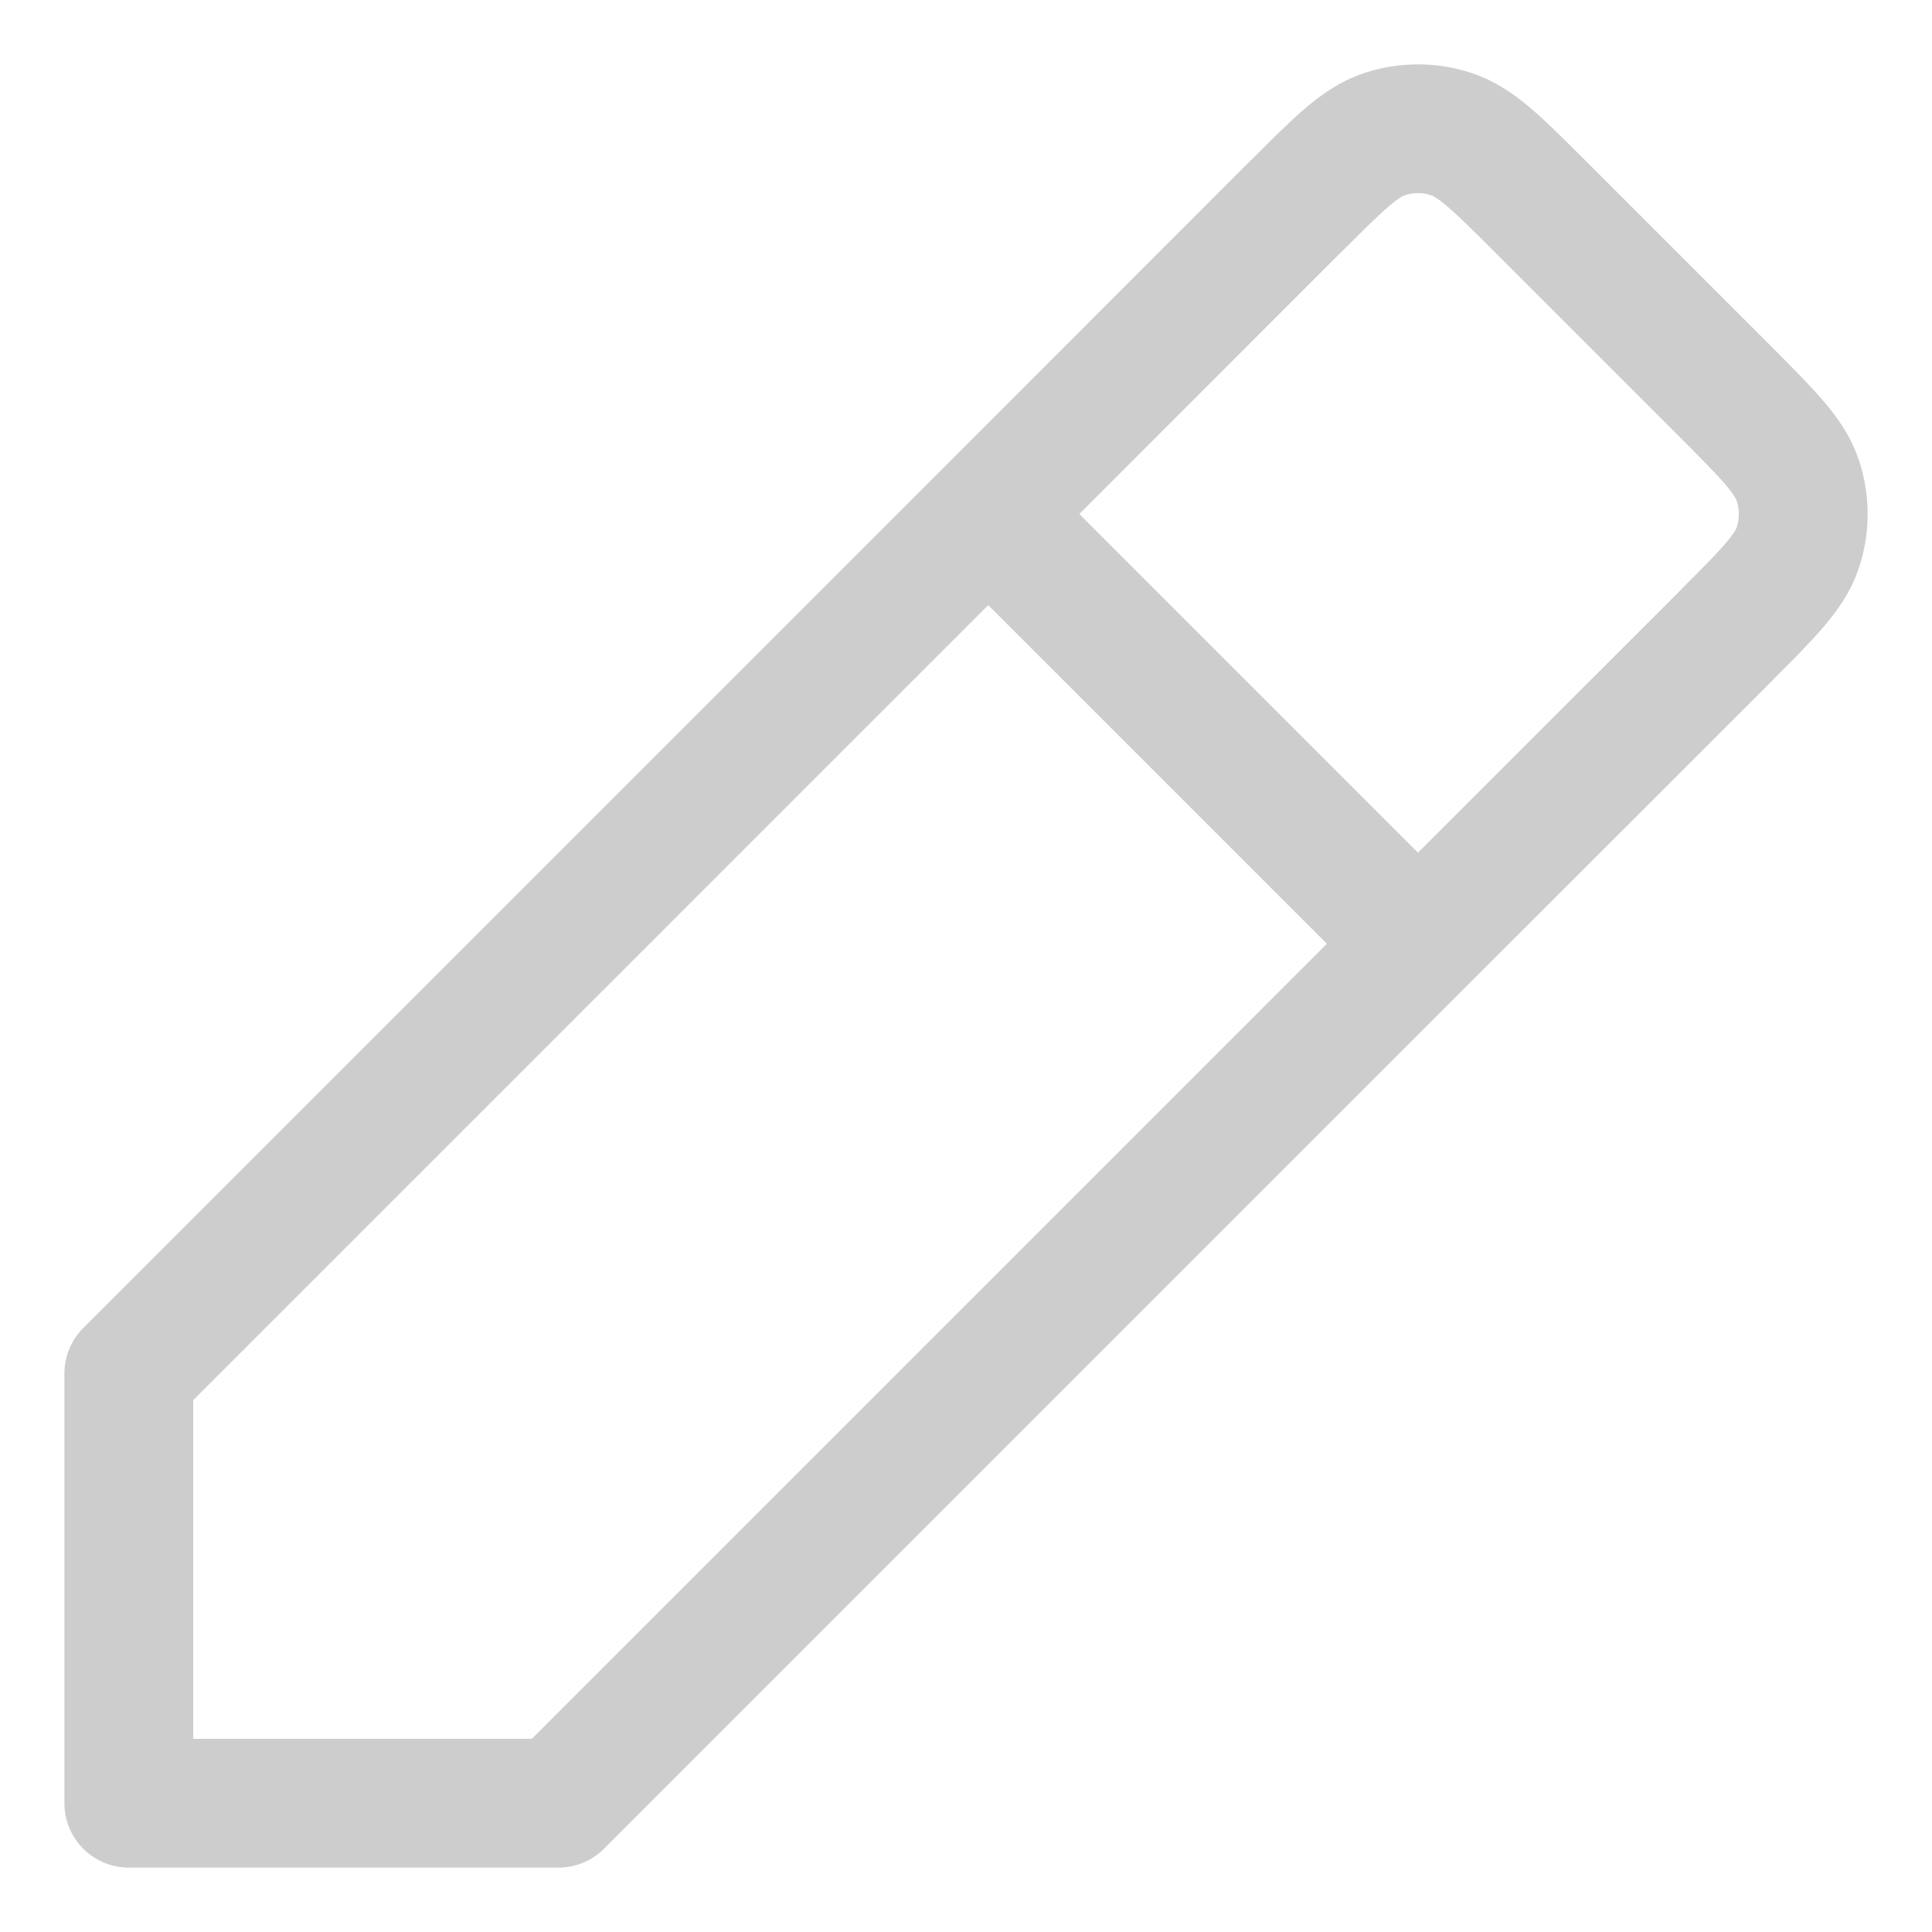
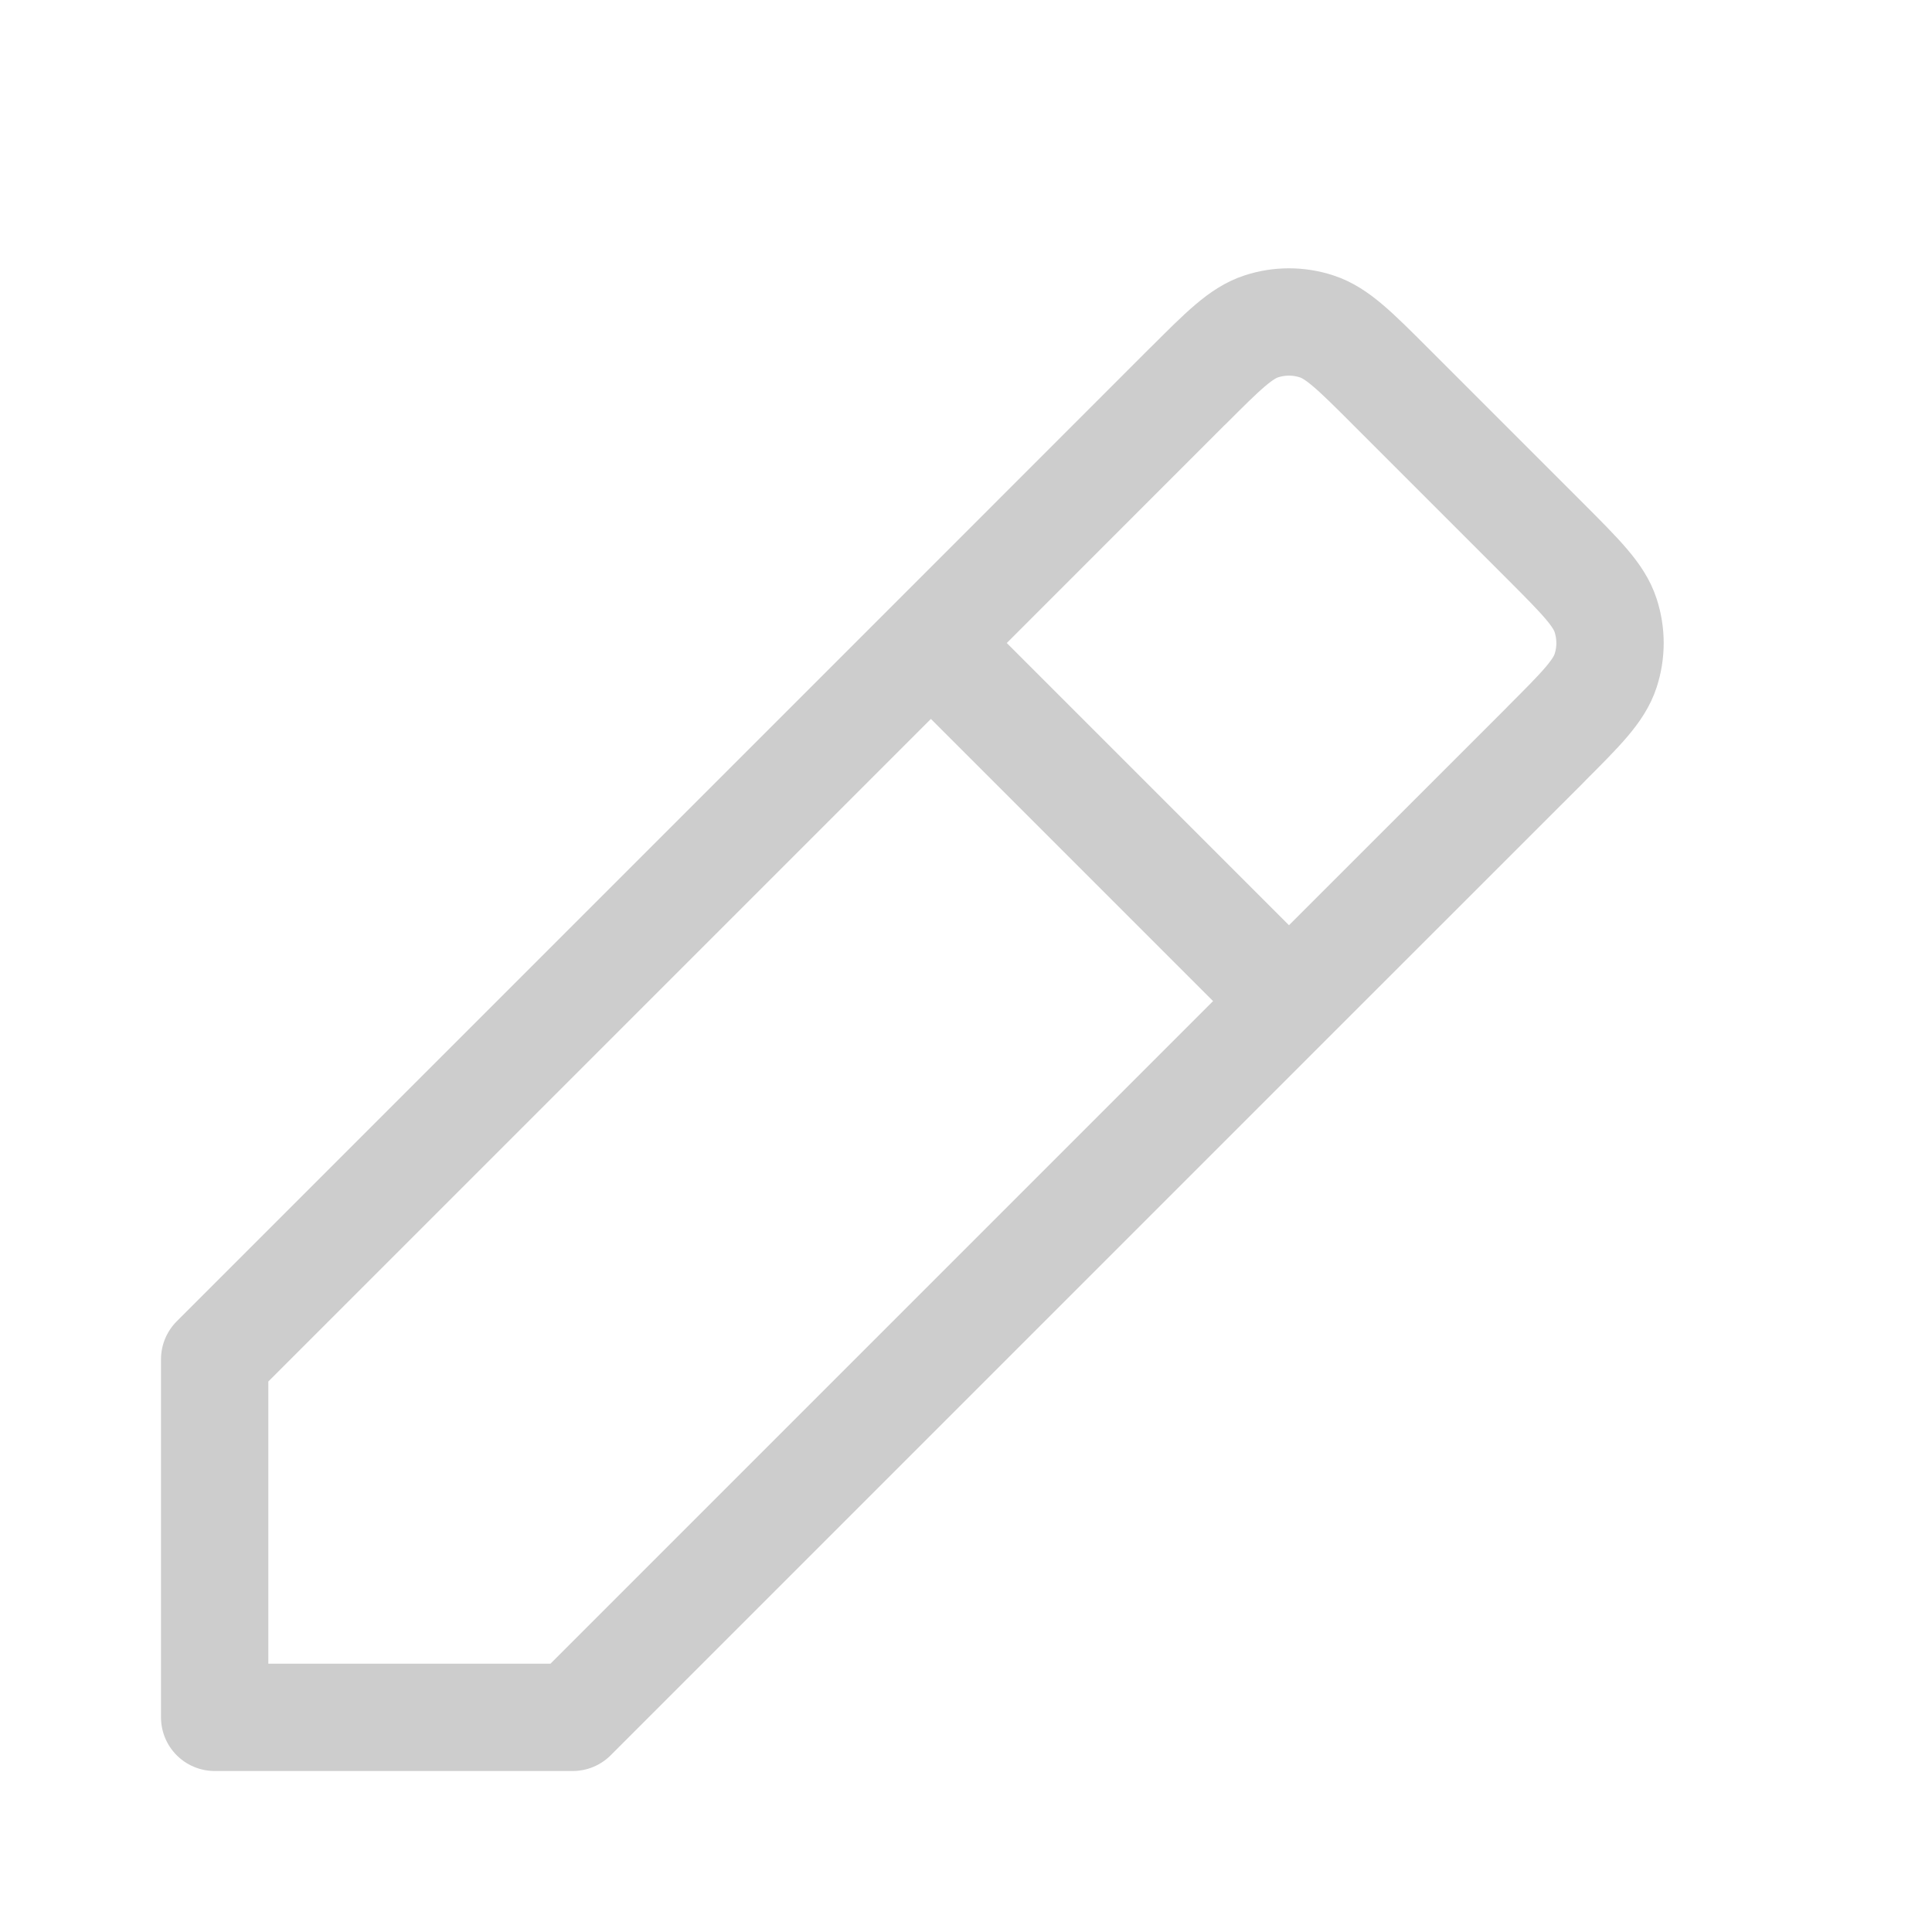
- <svg xmlns="http://www.w3.org/2000/svg" width="15" height="15" viewBox="0 0 15 15" fill="none">
-   <path d="M7.673 3.991L1 10.664V14H4.336L11.009 7.327M7.673 3.991L10.065 1.598L10.067 1.597C10.396 1.268 10.561 1.103 10.751 1.041C10.919 0.986 11.099 0.986 11.267 1.041C11.457 1.103 11.622 1.267 11.951 1.596L13.402 3.047C13.732 3.378 13.897 3.543 13.959 3.733C14.014 3.901 14.014 4.081 13.959 4.249C13.897 4.439 13.732 4.604 13.402 4.934L13.402 4.935L11.009 7.327M7.673 3.991L11.009 7.327" stroke="#CDCDCD" stroke-linecap="round" stroke-linejoin="round" />
+ <svg xmlns="http://www.w3.org/2000/svg" width="18" height="18" viewBox="0 0 18 18" fill="none">
+   <path d="M8.673 5.991L2 12.664V16H5.336L12.009 9.327M8.673 5.991L11.065 3.598L11.067 3.597C11.396 3.268 11.561 3.103 11.751 3.041C11.919 2.986 12.099 2.986 12.267 3.041C12.457 3.103 12.622 3.267 12.951 3.596L14.402 5.047C14.732 5.378 14.897 5.543 14.959 5.733C15.014 5.901 15.014 6.081 14.959 6.249C14.897 6.439 14.732 6.604 14.402 6.934L14.402 6.935L12.009 9.327M8.673 5.991L12.009 9.327" stroke="#CDCDCD" stroke-linecap="round" stroke-linejoin="round" />
</svg>
